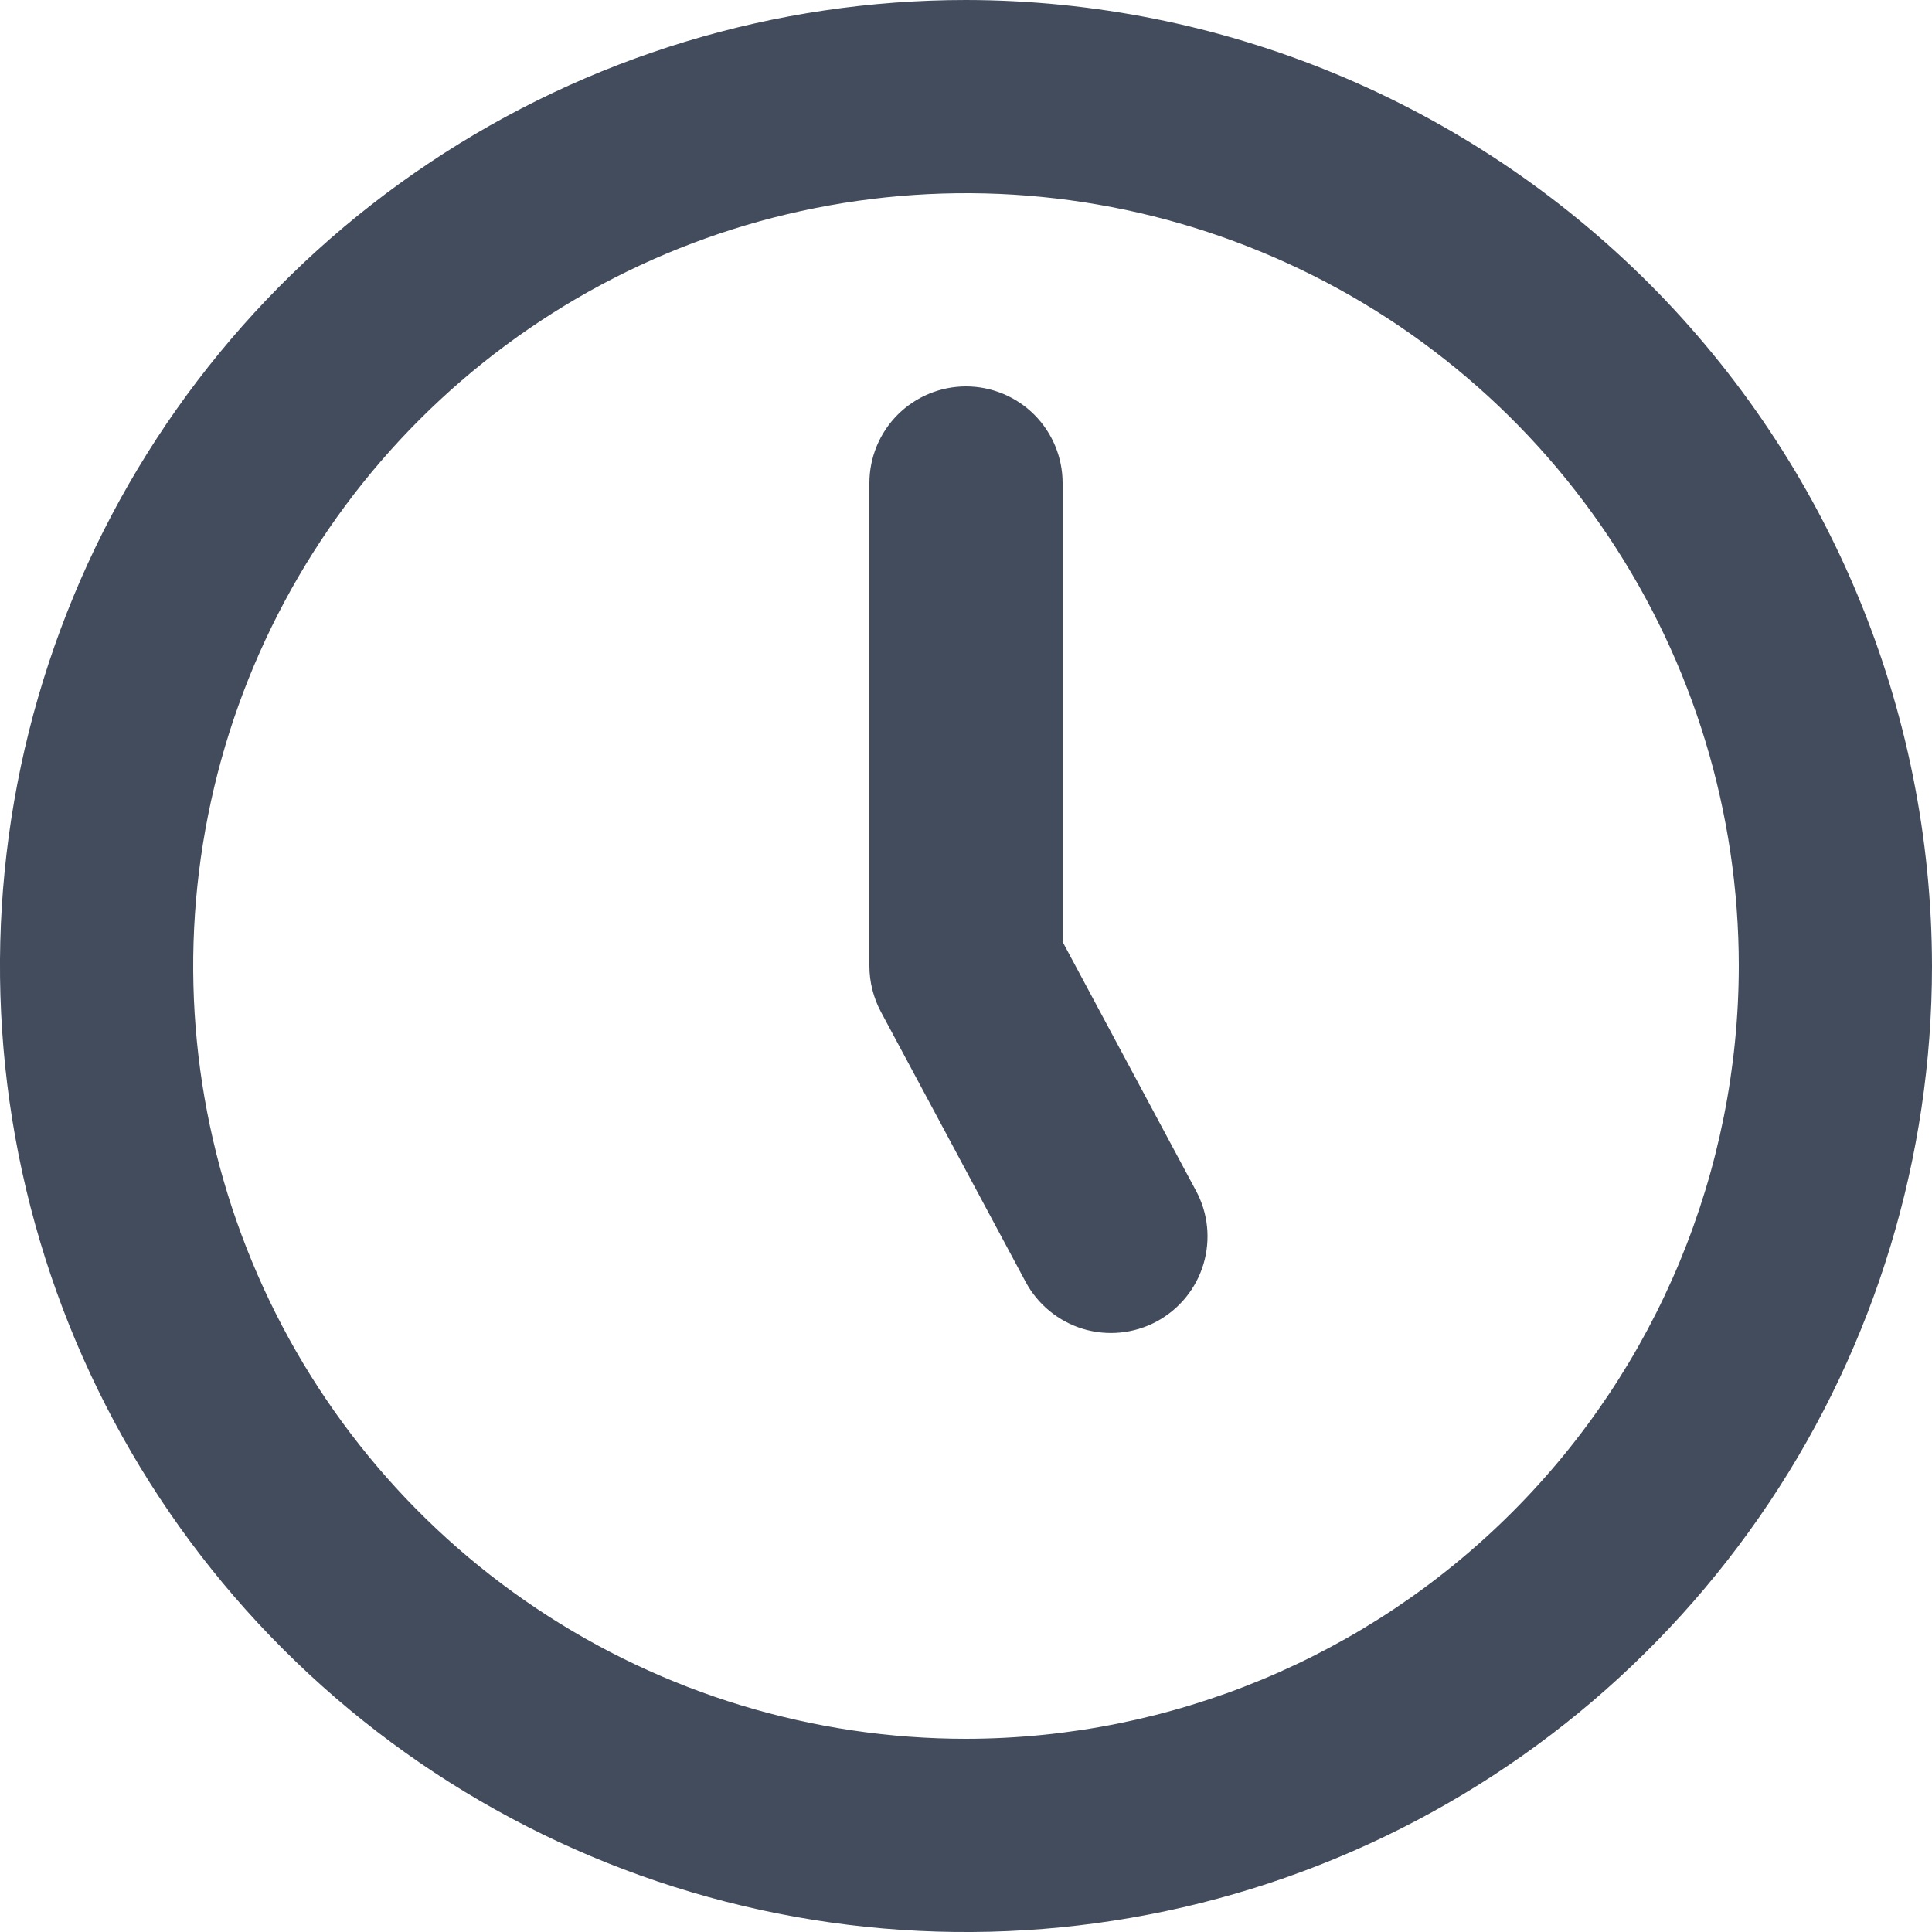
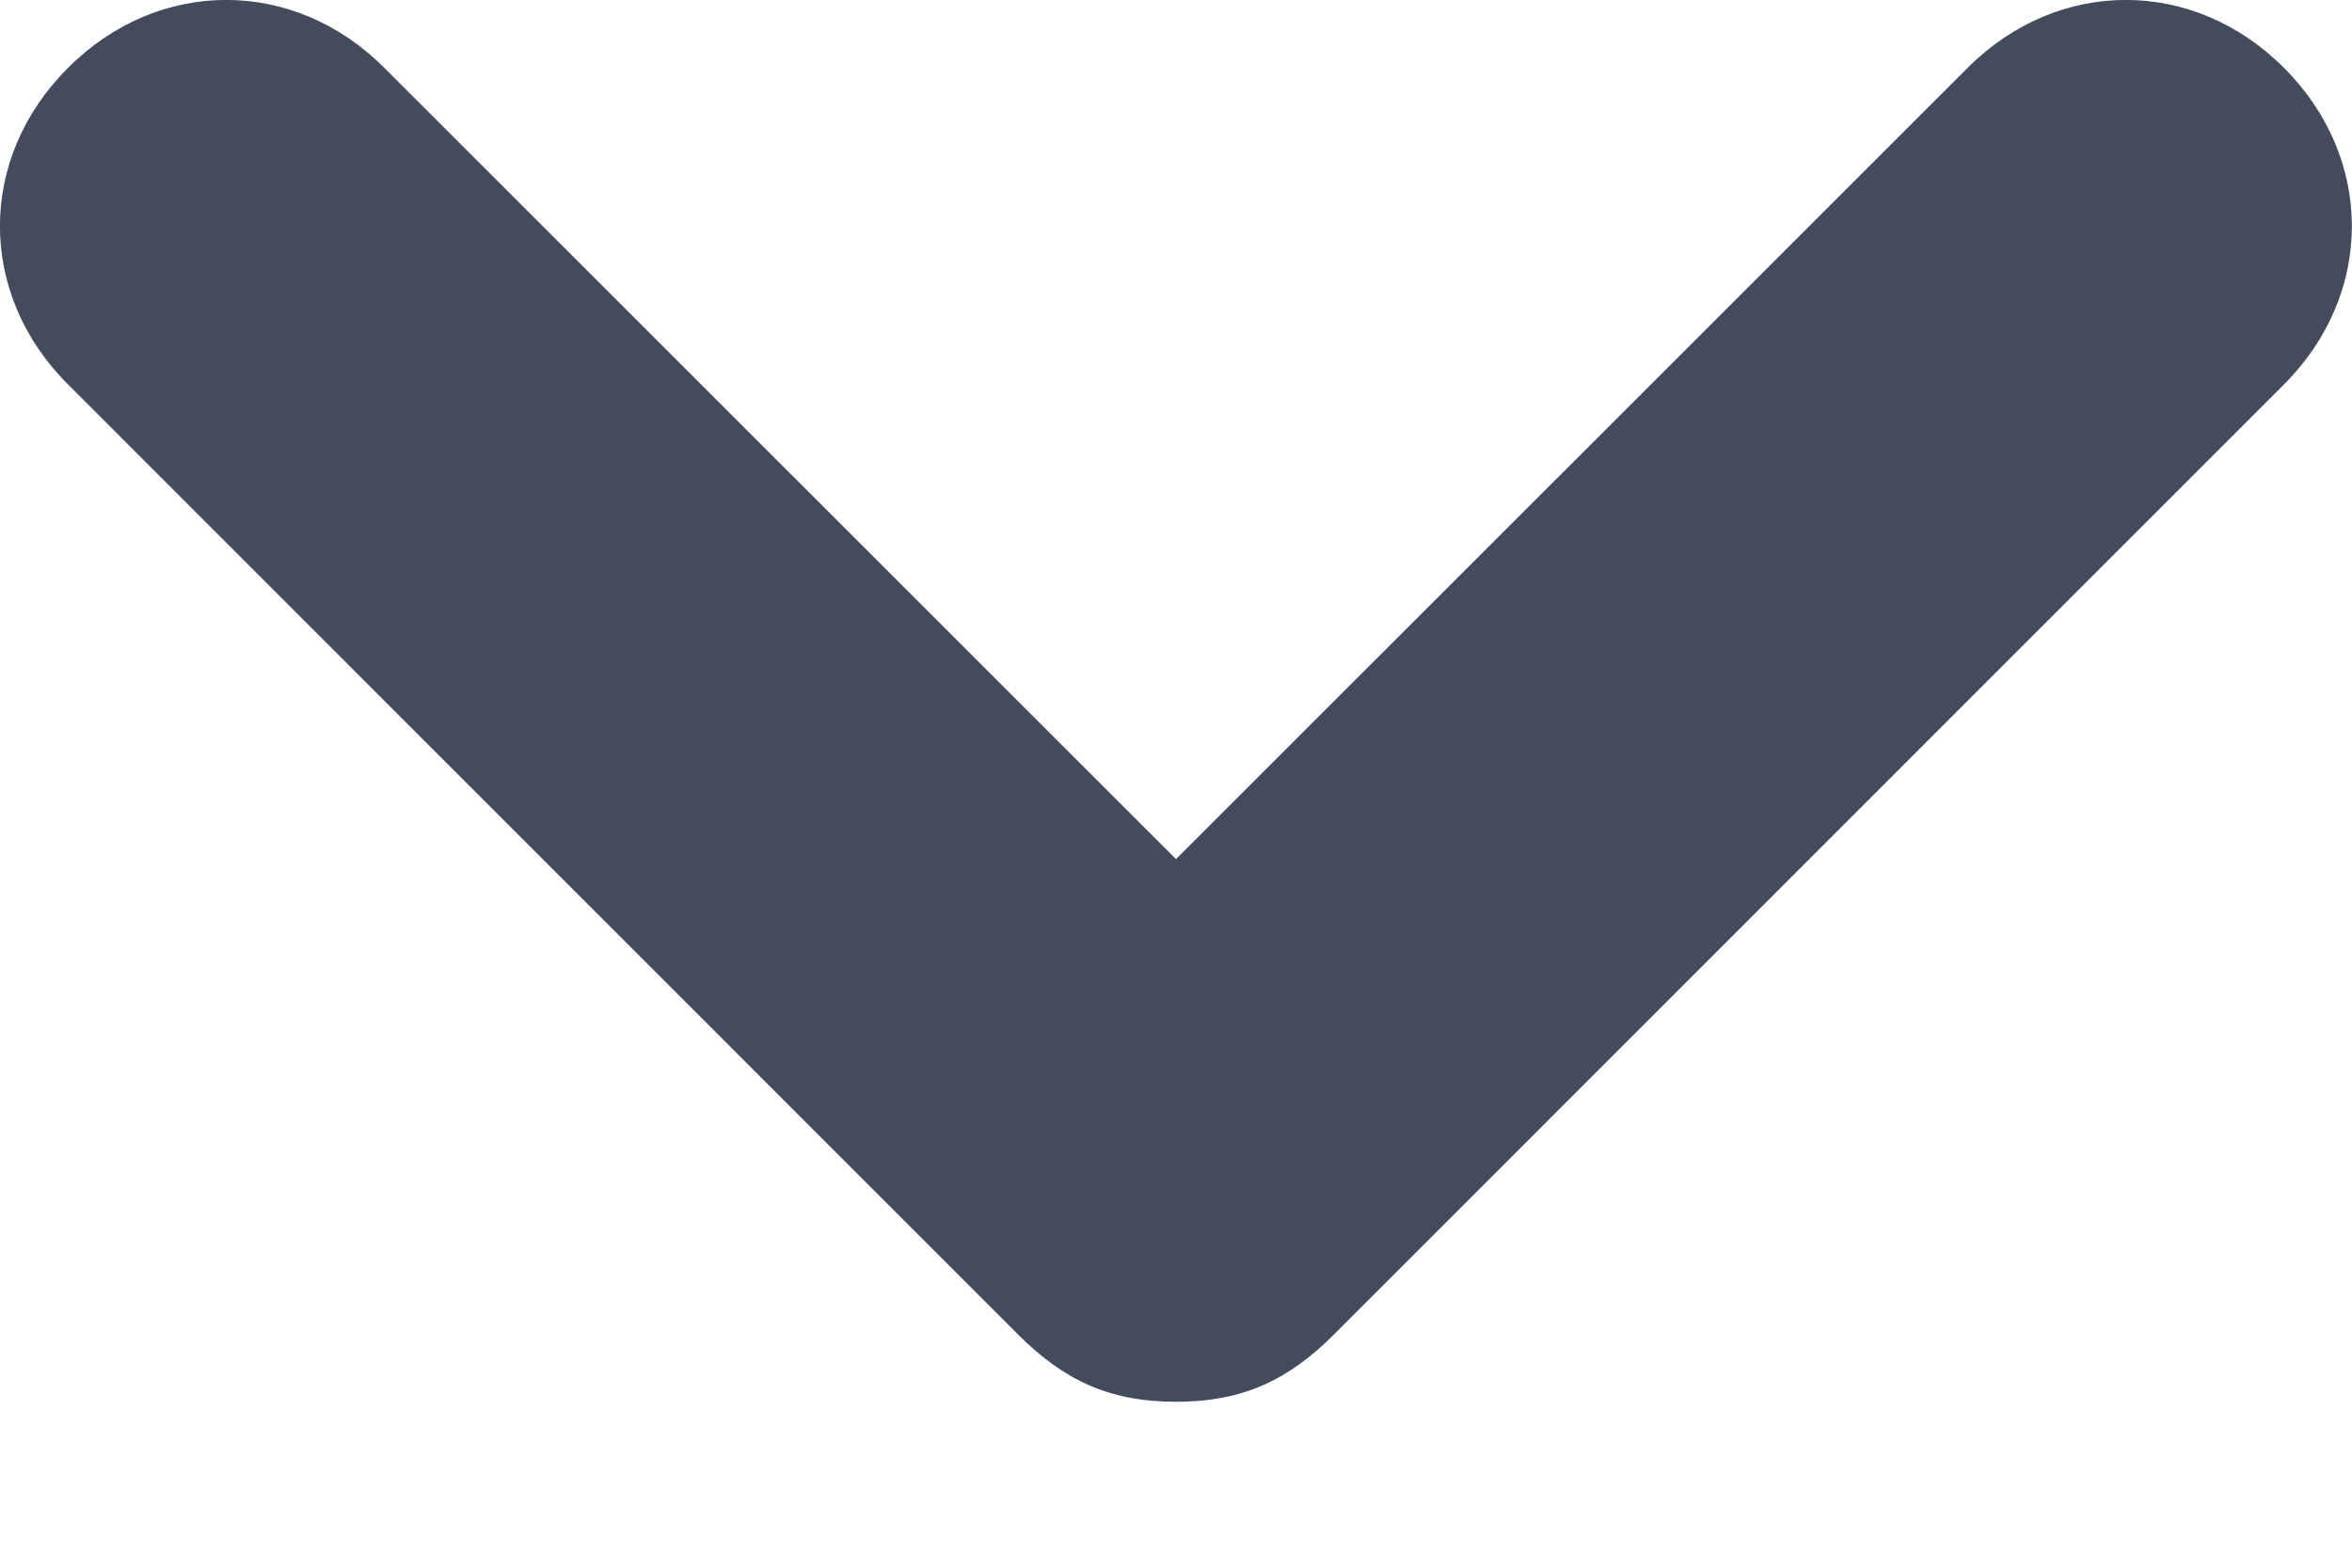
- <svg xmlns="http://www.w3.org/2000/svg" width="17" height="17" viewBox="0 0 17 17" fill="none">
-   <path d="M8.5 0C6.819 0 5.175 0.499 3.778 1.433C2.38 2.366 1.29 3.694 0.647 5.247C0.004 6.8 -0.165 8.509 0.163 10.158C0.491 11.807 1.301 13.322 2.49 14.51C3.678 15.699 5.193 16.509 6.842 16.837C8.491 17.165 10.2 16.996 11.753 16.353C13.306 15.71 14.633 14.62 15.567 13.222C16.501 11.825 17 10.181 17 8.5C16.997 6.246 16.101 4.086 14.508 2.492C12.914 0.899 10.754 0.003 8.5 0V0ZM8.5 15.3C7.155 15.3 5.84 14.901 4.722 14.154C3.604 13.407 2.732 12.345 2.218 11.102C1.703 9.86 1.568 8.492 1.831 7.173C2.093 5.854 2.741 4.643 3.692 3.692C4.643 2.741 5.854 2.093 7.173 1.831C8.492 1.568 9.86 1.703 11.102 2.218C12.345 2.732 13.407 3.604 14.154 4.722C14.901 5.84 15.3 7.155 15.3 8.5C15.298 10.303 14.581 12.031 13.306 13.306C12.031 14.581 10.303 15.298 8.5 15.3V15.3ZM9.35 8.287V4.25C9.35 4.025 9.26 3.808 9.101 3.649C8.942 3.49 8.725 3.4 8.5 3.4C8.275 3.4 8.058 3.49 7.899 3.649C7.74 3.808 7.65 4.025 7.65 4.25V8.5C7.65 8.64 7.685 8.778 7.75 8.901L9.025 11.28C9.132 11.479 9.313 11.627 9.529 11.693C9.745 11.758 9.977 11.735 10.176 11.629C10.375 11.522 10.524 11.341 10.589 11.125C10.654 10.909 10.631 10.676 10.524 10.478L9.35 8.287Z" fill="#424C5D" />
+ <svg xmlns="http://www.w3.org/2000/svg" width="9" height="6" viewBox="0 0 9 6" fill="none">
+   <path d="M8.74 0.26C8.394 -0.087 7.875 -0.087 7.529 0.26L4.5 3.288L1.471 0.26C1.125 -0.087 0.606 -0.087 0.26 0.26C-0.087 0.606 -0.087 1.125 0.26 1.471L3.894 5.106C4.067 5.279 4.24 5.365 4.5 5.365C4.76 5.365 4.933 5.279 5.106 5.106L8.74 1.471C9.086 1.125 9.086 0.606 8.74 0.26Z" fill="#424C5D" />
</svg>
